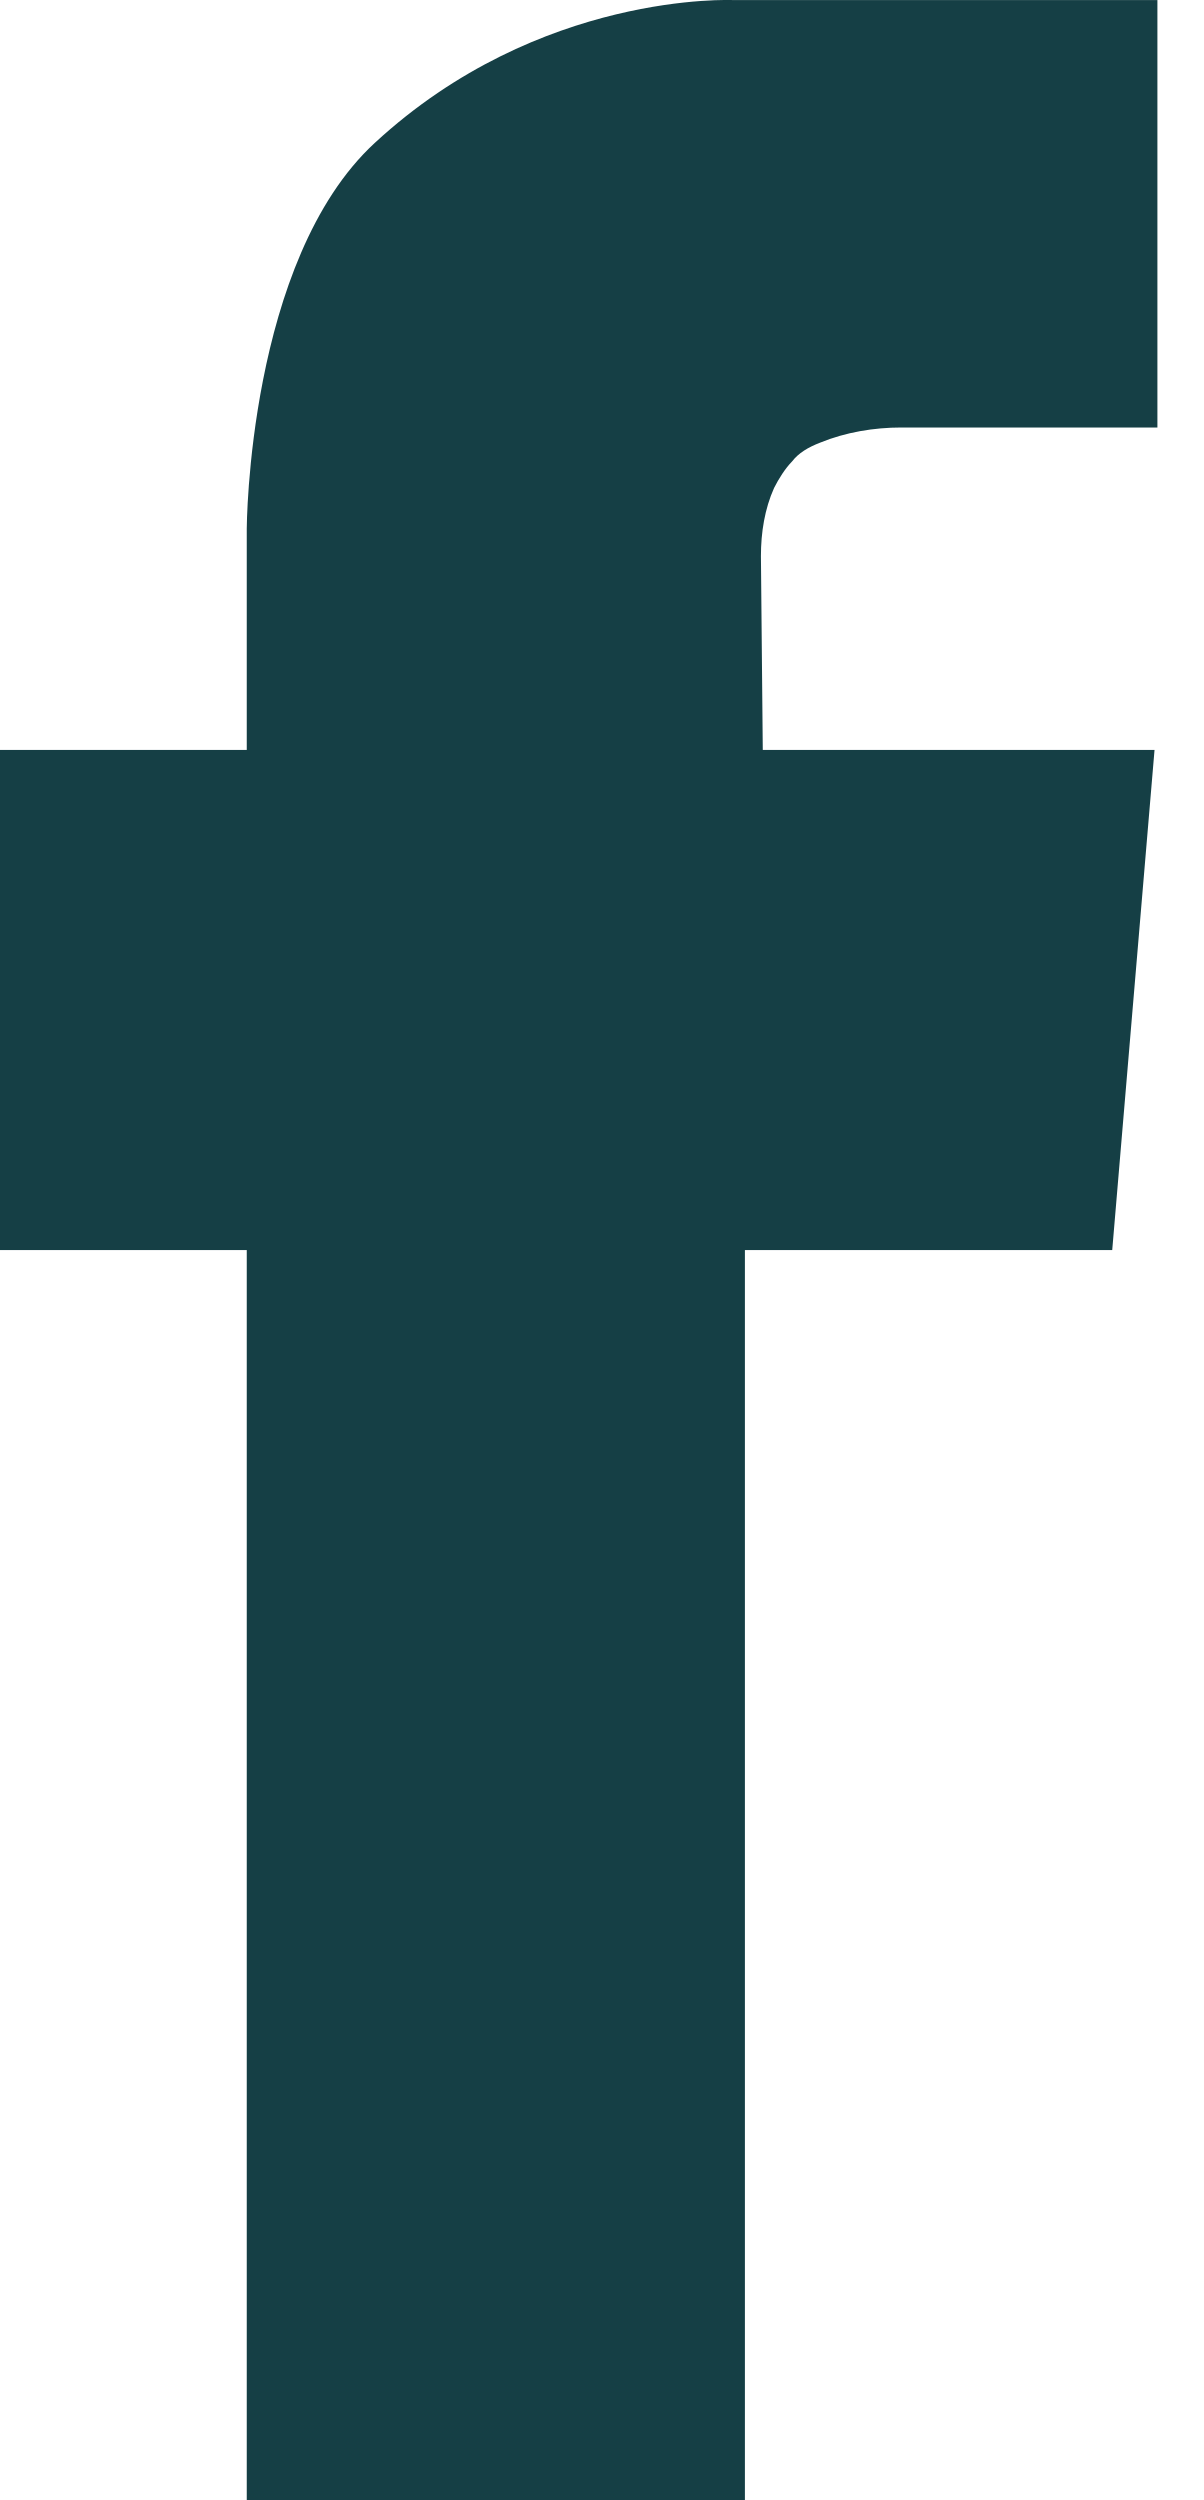
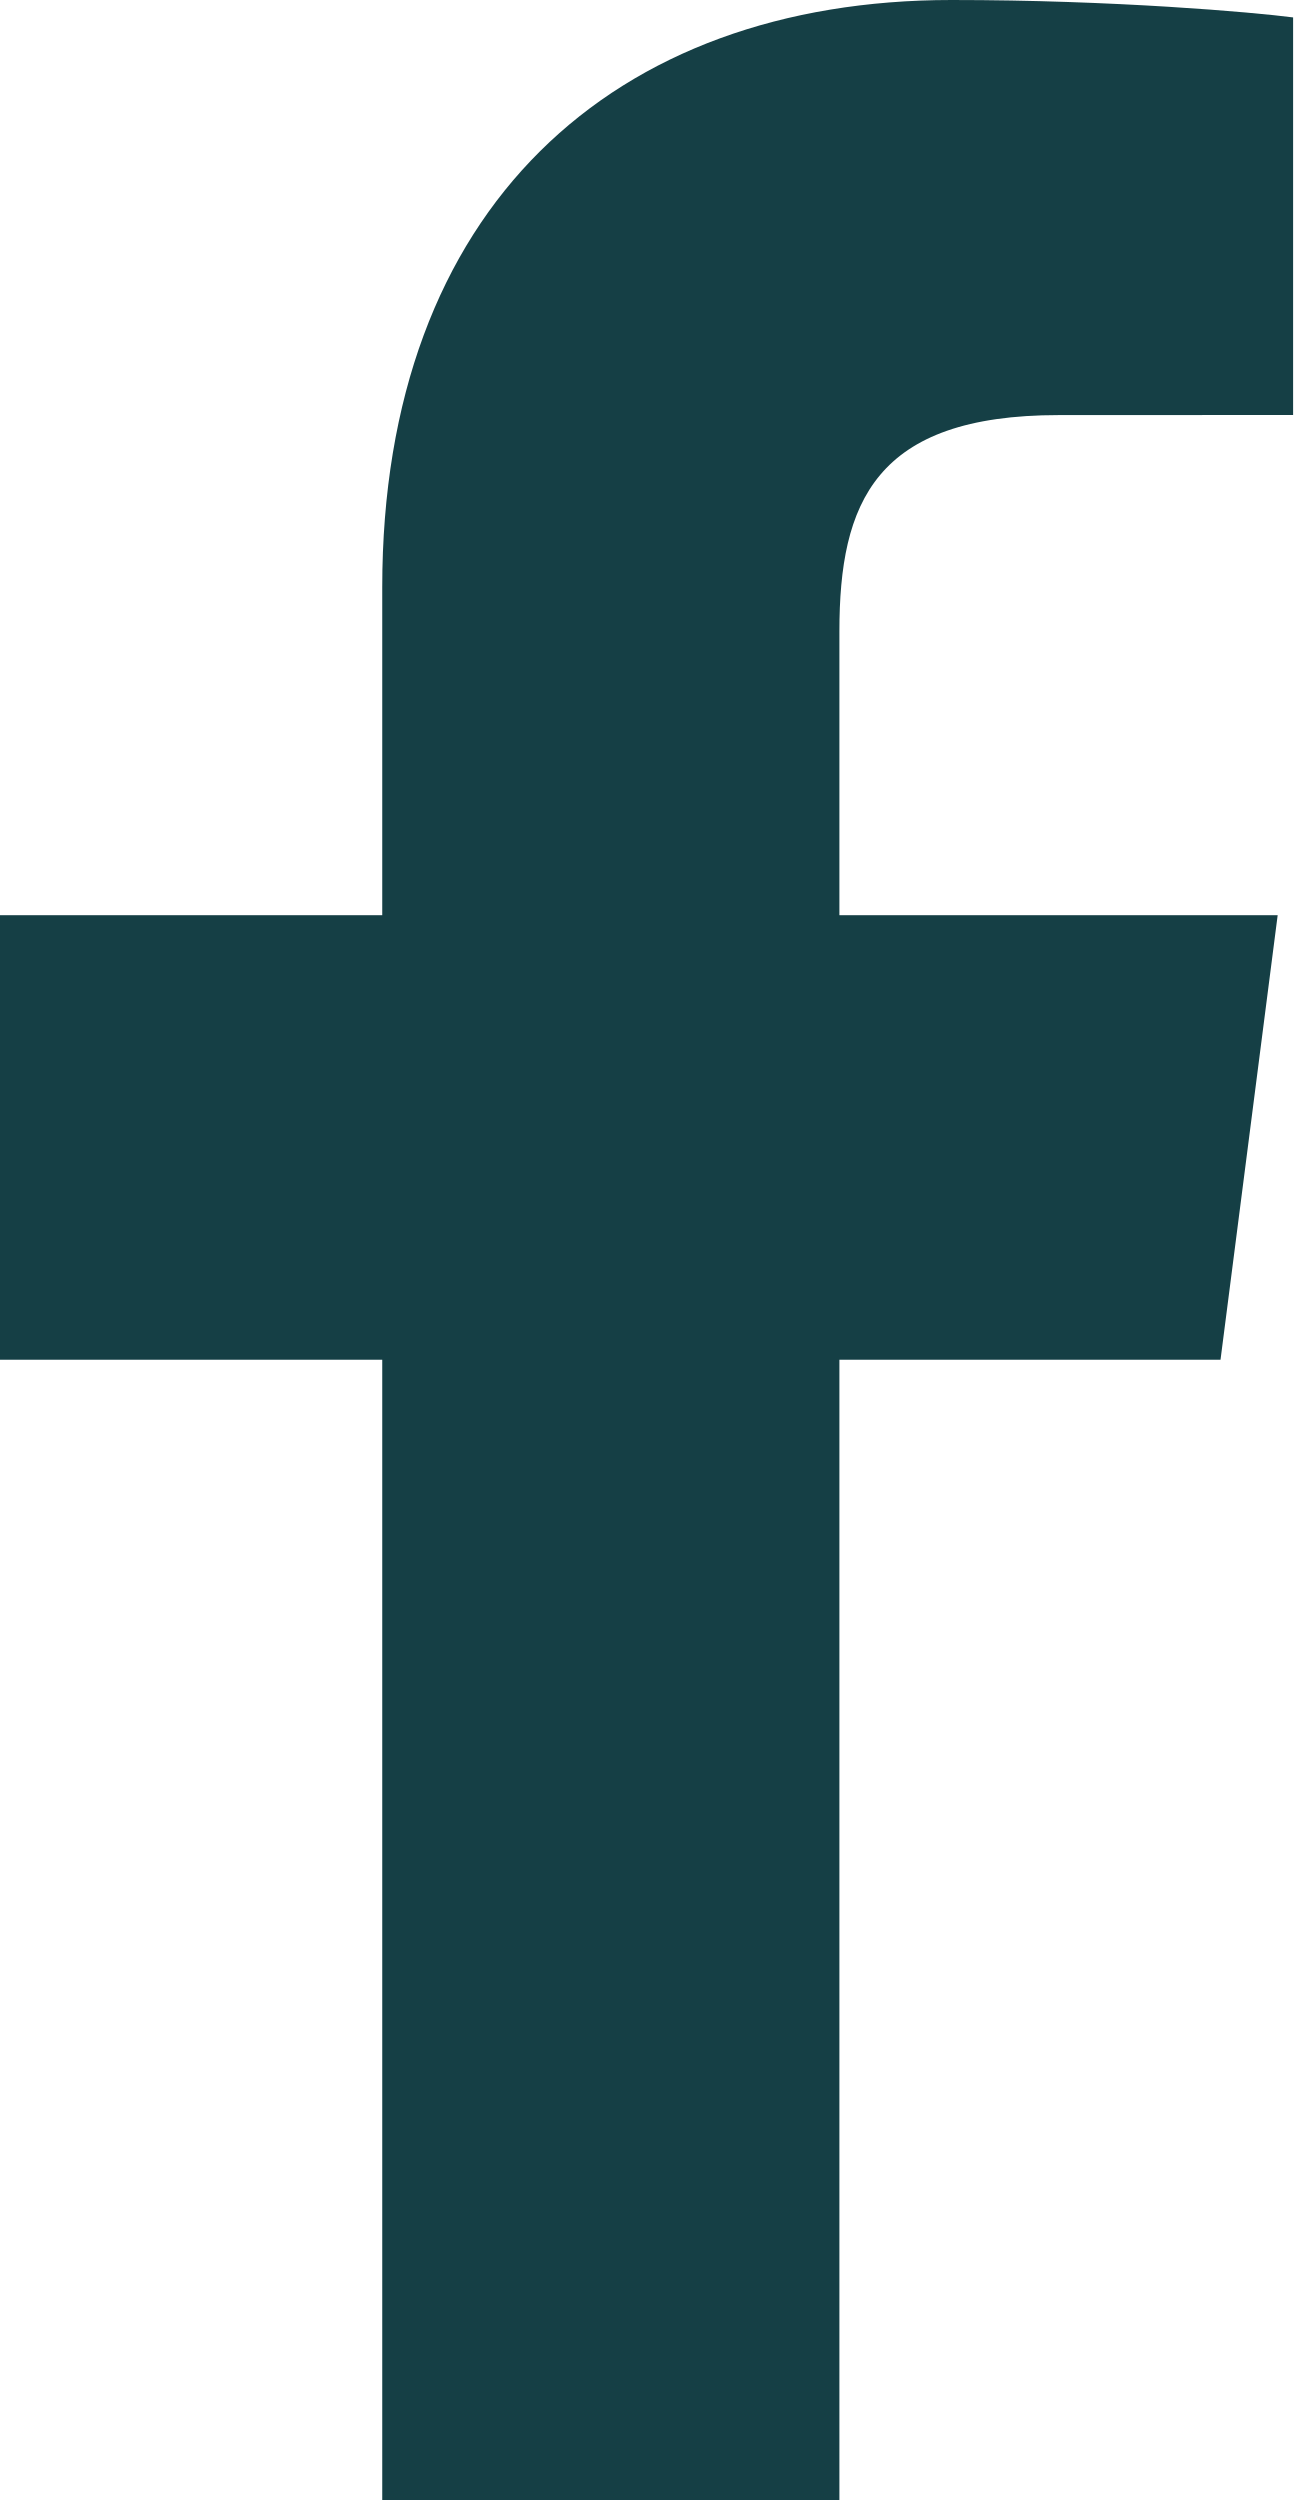
- <svg xmlns="http://www.w3.org/2000/svg" width="13px" height="27px" viewBox="0 0 13 27" version="1.1">
-   <g id="bank-switching-journey---desktop" stroke="none" stroke-width="1" fill="none" fill-rule="evenodd">
-     <g id="SWITCHING-JOURNEY---active-user-Copy-78" transform="translate(-520, -982)" fill="#153F45">
-       <g id="Group-9" transform="translate(520, 982)">
-         <path d="M8.238,8.099 L12.469,8.099 L12.012,13.501 L8.045,13.501 L8.045,27 L2.665,27 L2.665,13.501 L0,13.501 L0,8.099 L2.665,8.099 L2.665,5.709 C2.665,5.709 2.675,2.809 4.048,1.543 C5.828,-0.101 7.923,0.001 7.923,0.001 L12.5,0.001 L12.5,4.617 L9.734,4.617 C9.439,4.617 9.133,4.668 8.859,4.78 C8.727,4.831 8.625,4.892 8.554,4.984 C8.483,5.056 8.411,5.168 8.36,5.27 C8.259,5.495 8.218,5.75 8.218,6.006 L8.238,8.099 Z" id="Path" />
+ <svg xmlns="http://www.w3.org/2000/svg" width="15px" height="29px" viewBox="0 0 15 29" version="1.1">
+   <g id="Symbols" stroke="none" stroke-width="1" fill="none" fill-rule="evenodd">
+     <g id="Footer/4" transform="translate(-961, -279)" fill="#153F45" fill-rule="nonzero">
+       <g id="facebook-app-symbol" transform="translate(961, 279)">
+         <path d="M9.737,29 L9.737,15.773 L14.158,15.773 L14.821,10.616 L9.737,10.616 L9.737,7.325 C9.737,5.832 10.148,4.815 12.282,4.815 L15,4.814 L15,0.202 C14.53,0.141 12.917,0 11.039,0 C7.118,0 4.434,2.403 4.434,6.814 L4.434,10.616 L0,10.616 L0,15.773 L4.434,15.773 L4.434,29 L9.737,29 Z" id="f_1_" />
      </g>
    </g>
  </g>
</svg>
